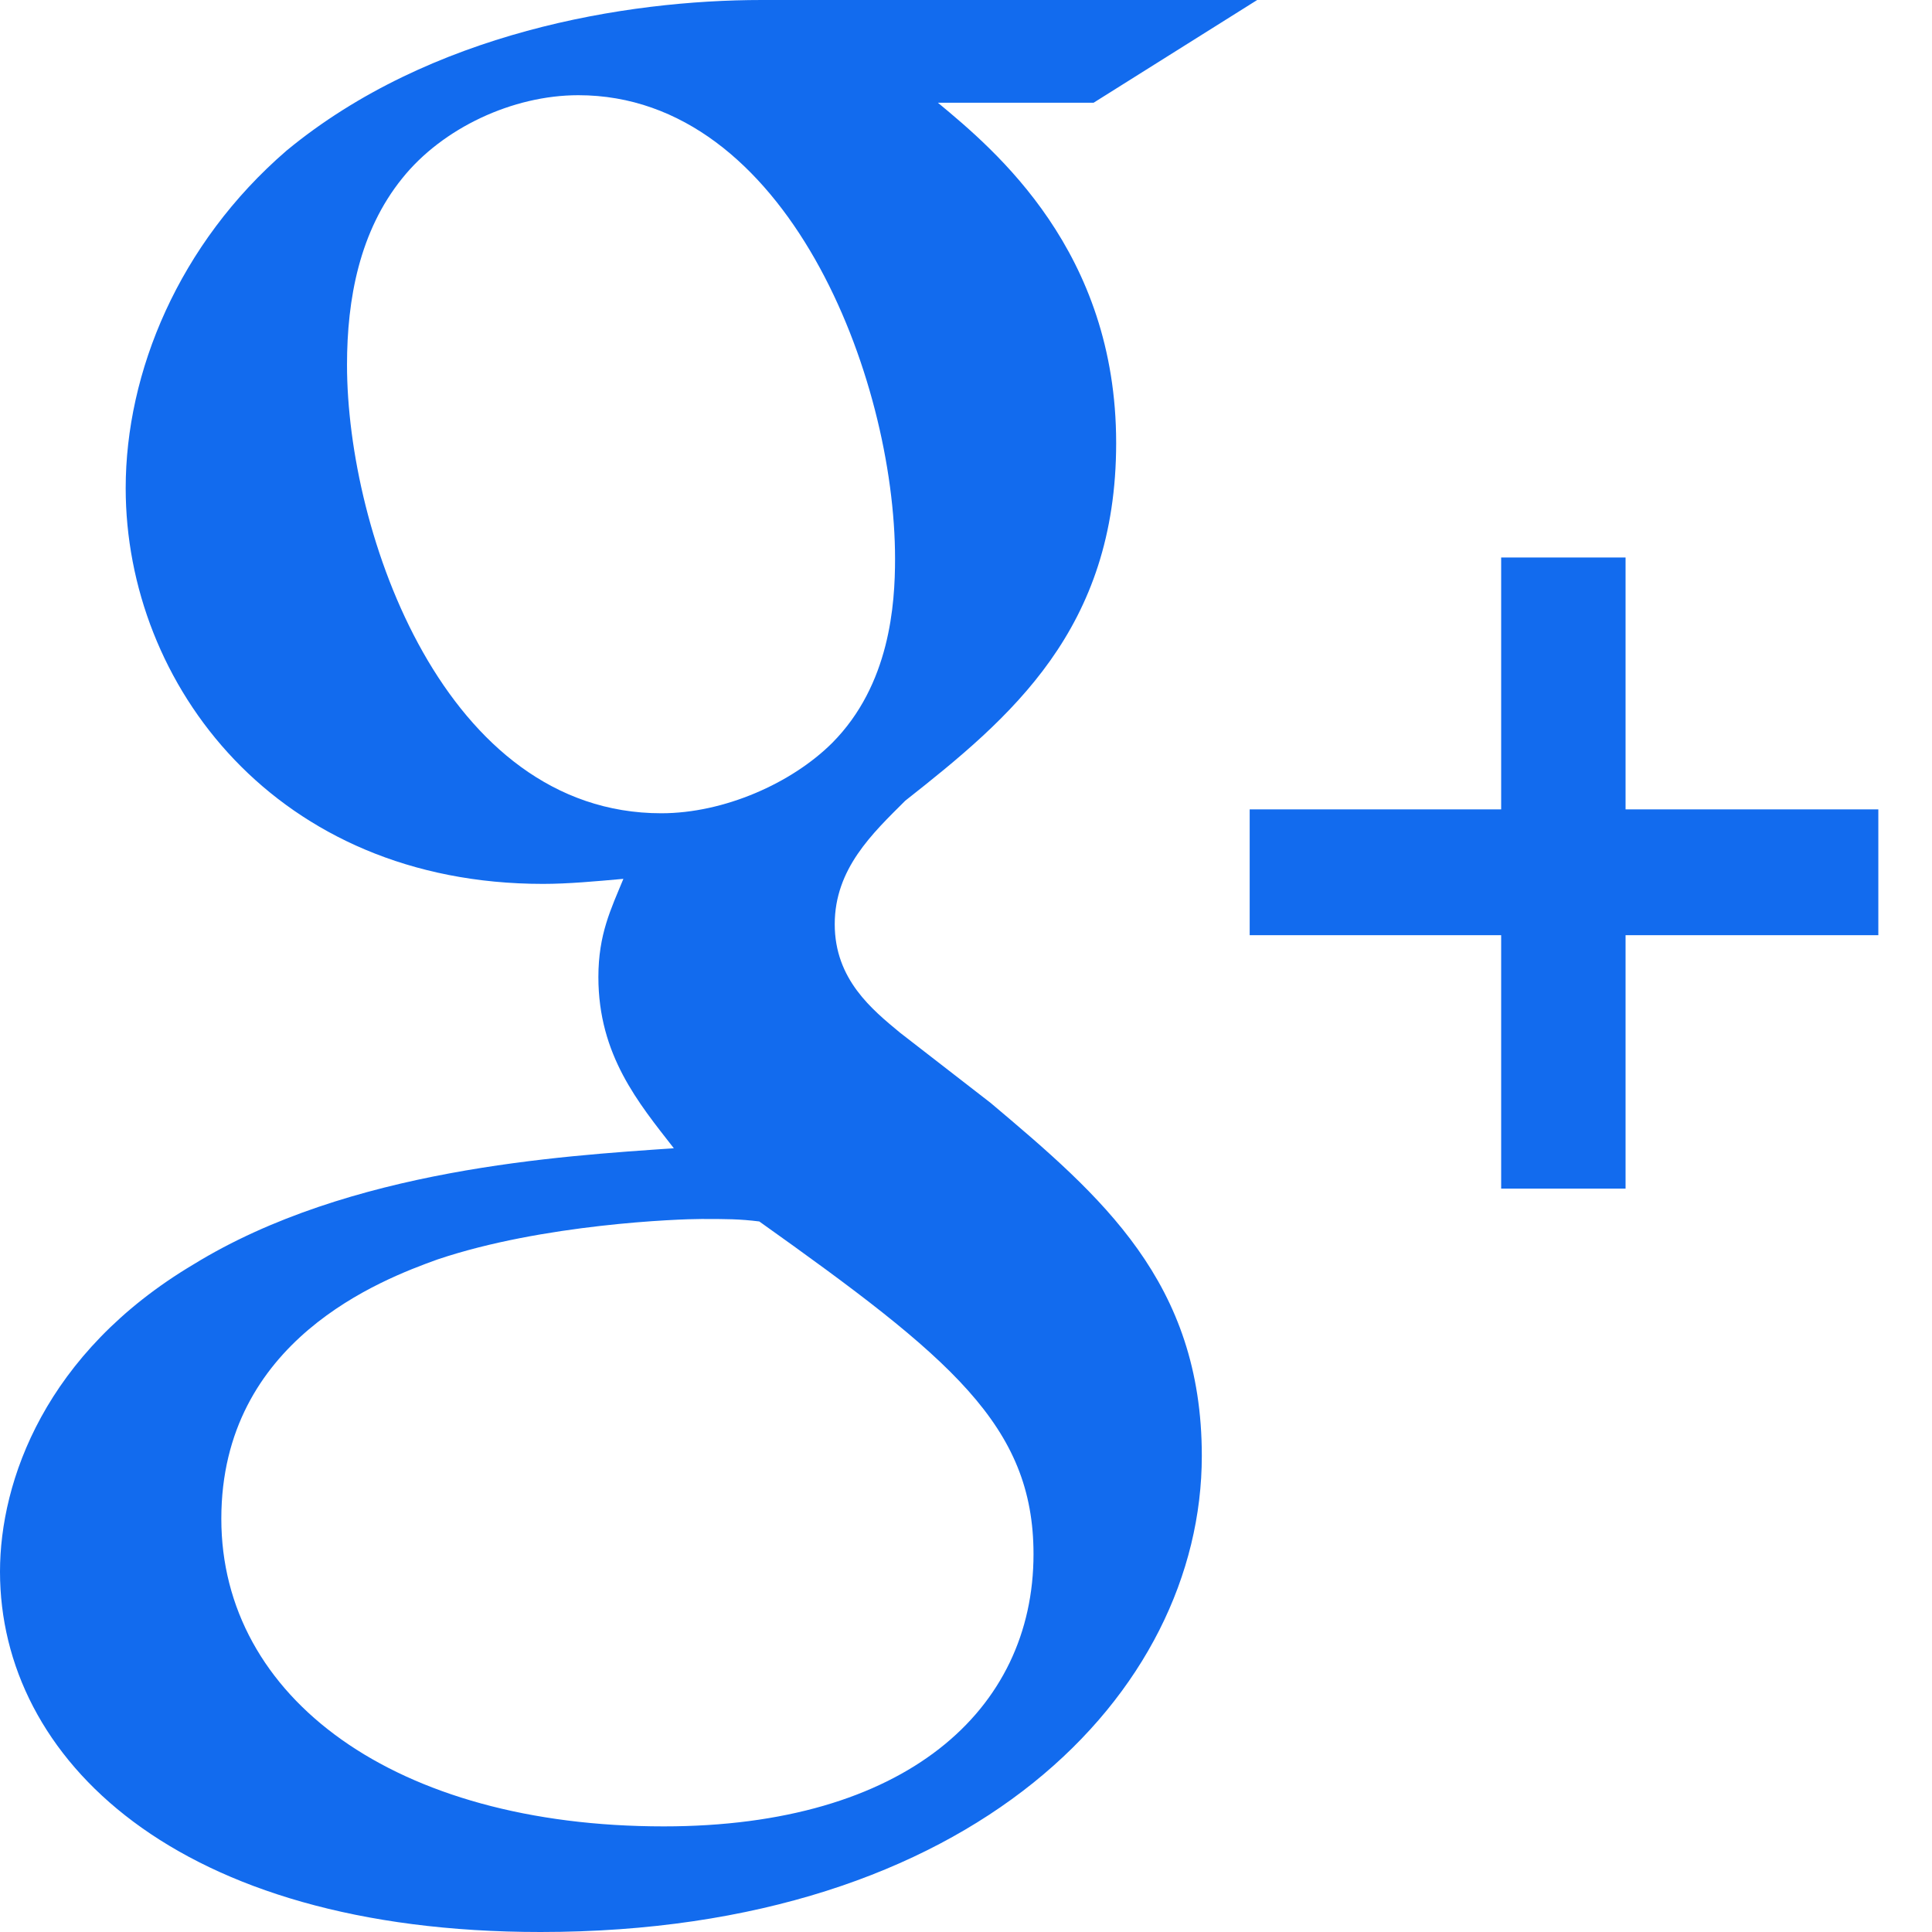
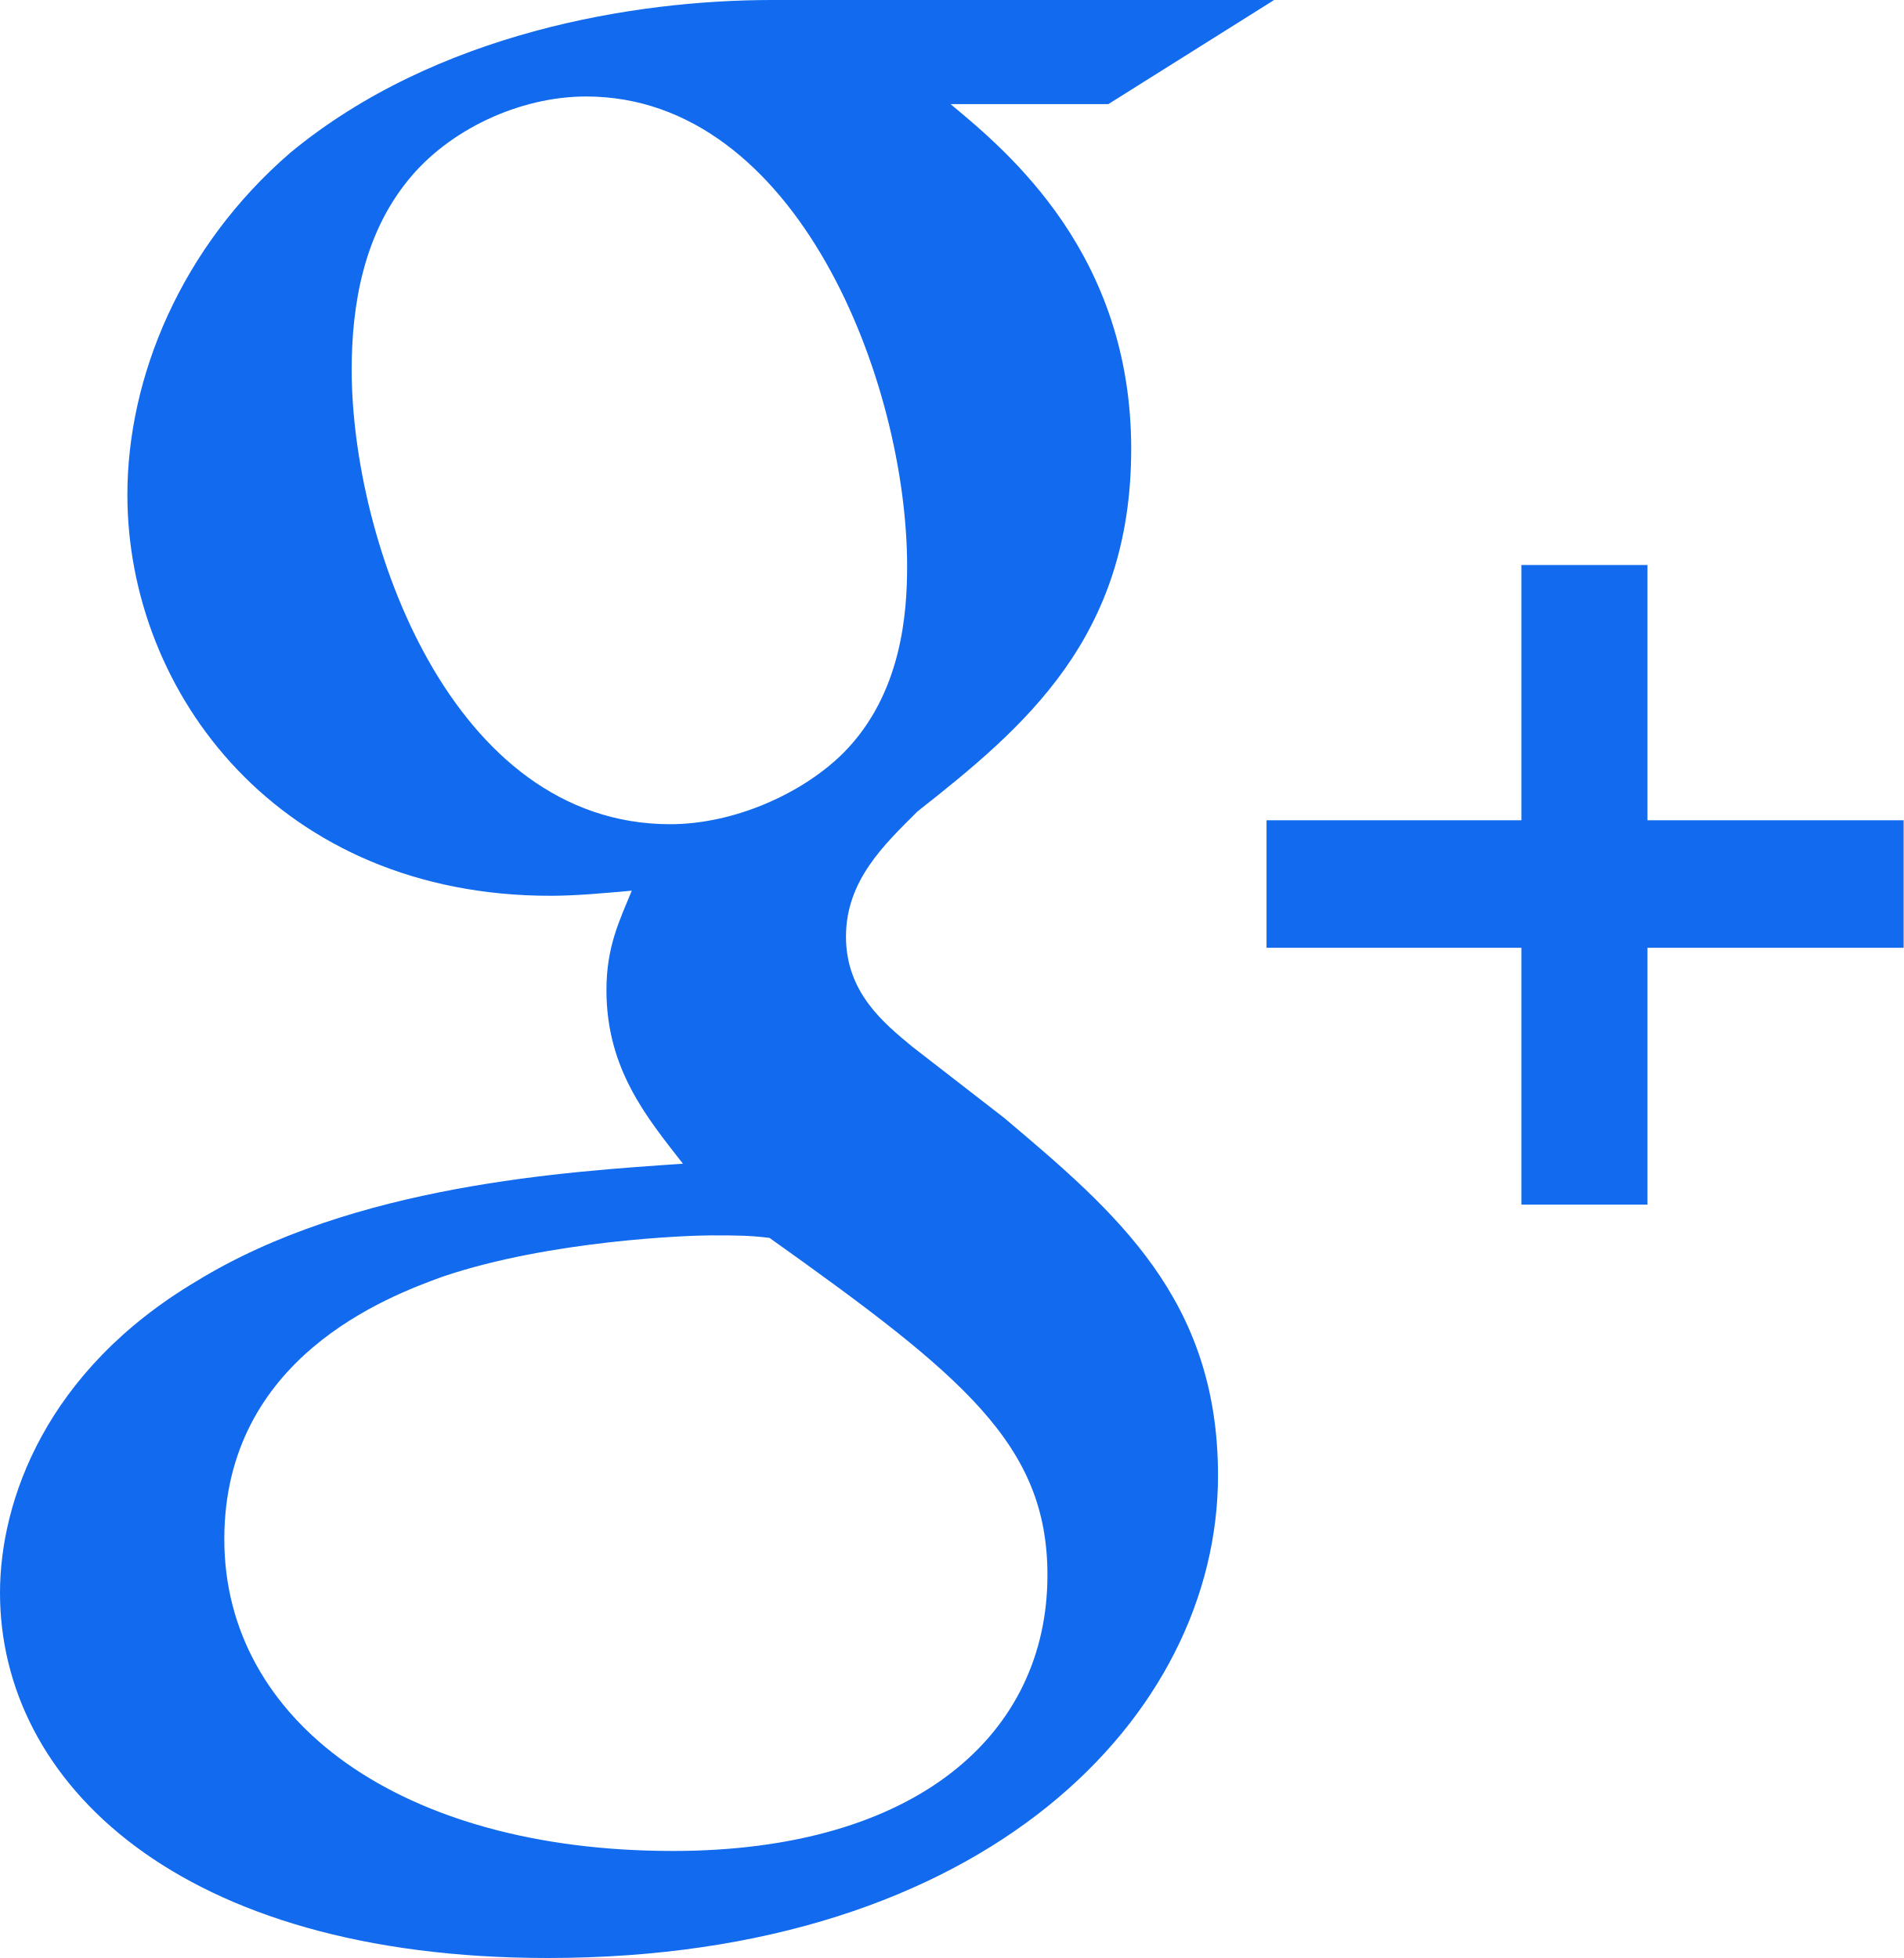
- <svg xmlns="http://www.w3.org/2000/svg" width="18px" height="18px" viewBox="0 0 18 18" version="1.1">
+ <svg xmlns="http://www.w3.org/2000/svg" version="1.1">
  <defs />
  <g id="Page-1" stroke="none" stroke-width="1" fill="none" fill-rule="evenodd">
    <g id="16-contacts" transform="translate(-859, -1575)" fill="#126BEE">
      <g id="Footer" transform="translate(250, 1440)">
        <g id="Social" transform="translate(459, 68)">
          <path d="M159.23,77.276 L158.385,76.621 C158.128,76.408 157.777,76.126 157.777,75.611 C157.777,75.094 158.128,74.765 158.434,74.46 C159.417,73.686 160.399,72.863 160.399,71.127 C160.399,69.342 159.276,68.403 158.738,67.957 L160.189,67.957 L161.713,67 L157.097,67 C155.831,67 154.006,67.3 152.67,68.403 C151.663,69.272 151.171,70.47 151.171,71.548 C151.171,73.379 152.577,75.235 155.059,75.235 C155.294,75.235 155.55,75.211 155.808,75.188 C155.692,75.47 155.575,75.704 155.575,76.103 C155.575,76.83 155.949,77.276 156.278,77.698 C155.223,77.771 153.254,77.888 151.803,78.78 C150.421,79.602 150,80.798 150,81.643 C150,83.381 151.638,85 155.036,85 C159.064,85 161.197,82.771 161.197,80.564 C161.197,78.943 160.26,78.145 159.23,77.276 L159.23,77.276 Z M156.161,74.577 C154.146,74.577 153.233,71.971 153.233,70.399 C153.233,69.787 153.349,69.155 153.747,68.662 C154.123,68.192 154.778,67.887 155.388,67.887 C157.331,67.887 158.339,70.516 158.339,72.206 C158.339,72.629 158.292,73.379 157.754,73.921 C157.377,74.297 156.746,74.577 156.161,74.577 L156.161,74.577 Z M156.184,84.016 C153.678,84.016 152.062,82.817 152.062,81.15 C152.062,79.484 153.56,78.92 154.076,78.734 C155.059,78.403 156.325,78.357 156.536,78.357 C156.77,78.357 156.887,78.357 157.074,78.38 C158.855,79.648 159.629,80.28 159.629,81.48 C159.629,82.934 158.434,84.016 156.184,84.016 Z M165.145,74.541 L165.145,72.194 L163.986,72.194 L163.986,74.541 L161.643,74.541 L161.643,75.713 L163.986,75.713 L163.986,78.074 L165.145,78.074 L165.145,75.713 L167.5,75.713 L167.5,74.541 L165.145,74.541 Z" id="Shape" />
        </g>
      </g>
    </g>
  </g>
</svg>
